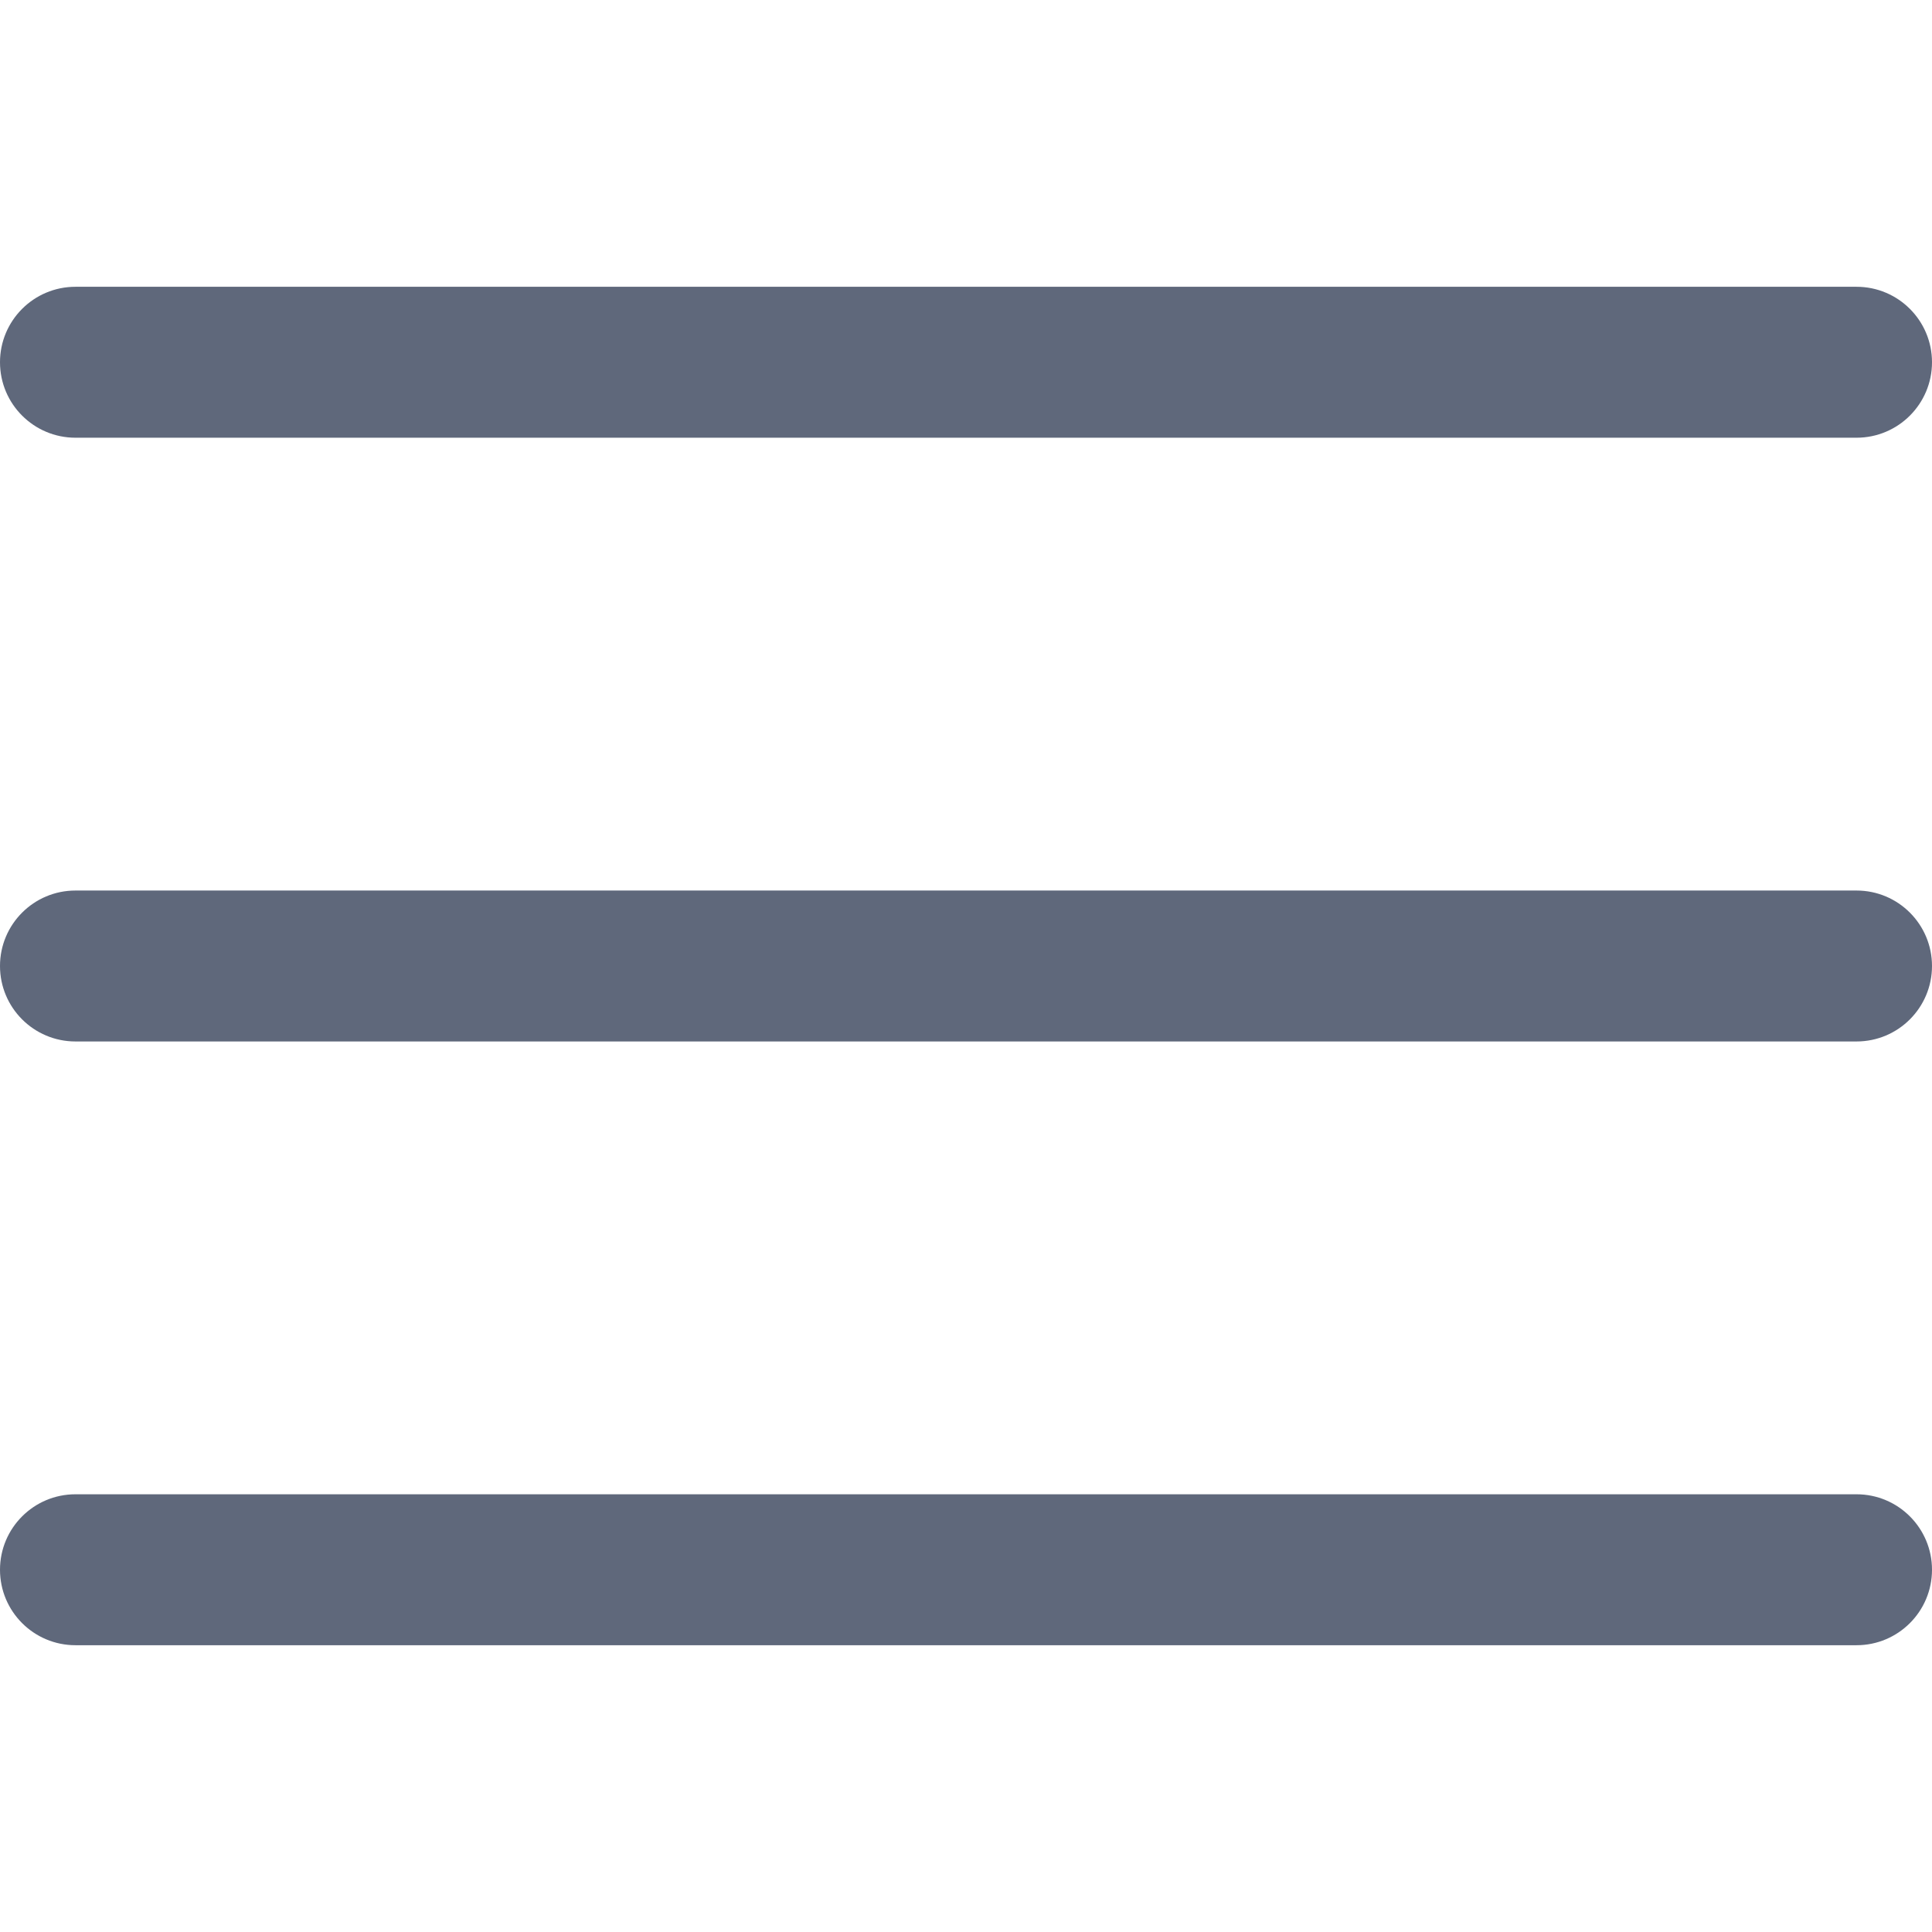
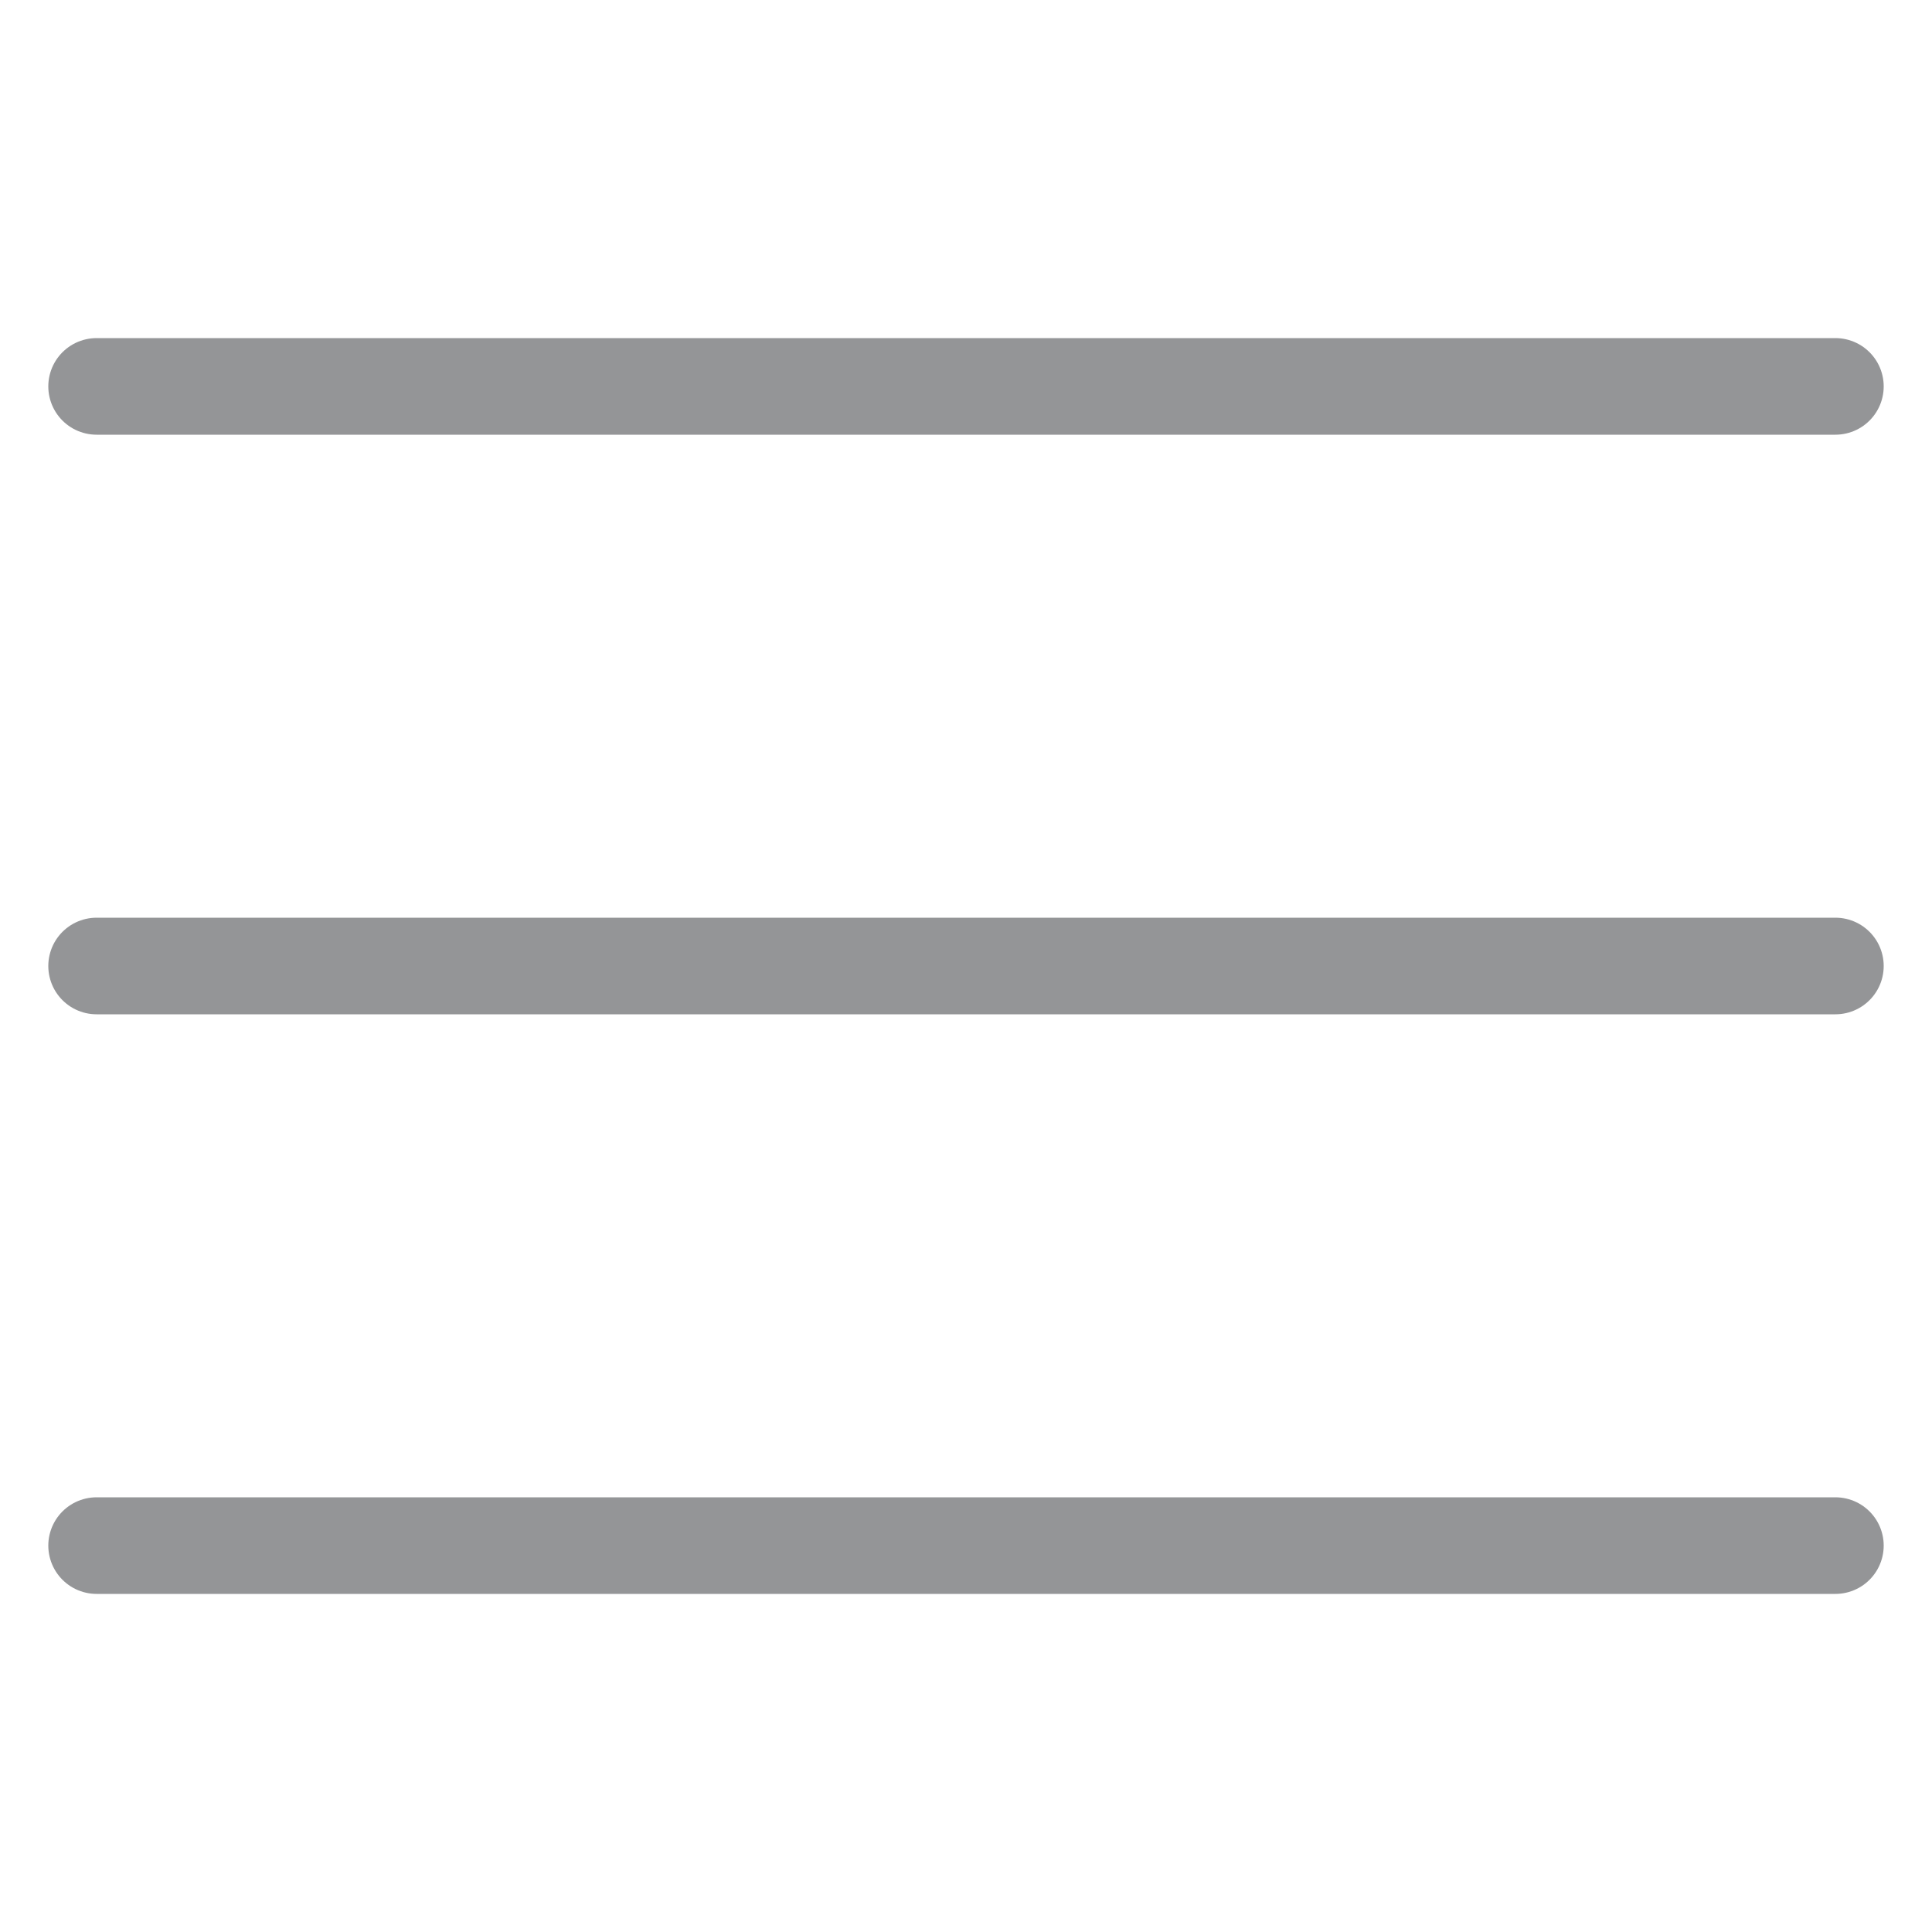
- <svg xmlns="http://www.w3.org/2000/svg" width="245" height="245" viewBox="0 0 245 245" fill="none">
-   <path d="M235.43 112.93H9.57C4.285 112.93 0 117.214 0 122.5C0 127.786 4.285 132.07 9.57 132.07H235.43C240.715 132.07 245 127.786 245 122.5C245 117.214 240.715 112.93 235.43 112.93Z" fill="#5F687B" />
-   <path d="M235.43 36.367H9.57C4.285 36.367 0 40.652 0 45.938C0 51.223 4.285 55.508 9.57 55.508H235.43C240.715 55.508 245 51.223 245 45.938C245 40.652 240.715 36.367 235.43 36.367Z" fill="#5F687B" />
-   <path d="M235.43 189.492H9.57C4.285 189.492 0 193.777 0 199.062C0 204.348 4.285 208.633 9.57 208.633H235.43C240.715 208.633 245 204.348 245 199.062C245 193.777 240.715 189.492 235.43 189.492Z" fill="#5F687B" />
+ <svg xmlns="http://www.w3.org/2000/svg" width="20" height="20" viewBox="0 0 20 20" fill="none">
+   <path d="M1 4H19" stroke="#949597" stroke-linecap="round" />
+   <path d="M1 10H19" stroke="#949597" stroke-linecap="round" />
+   <path d="M1 16H19" stroke="#949597" stroke-linecap="round" />
</svg>
